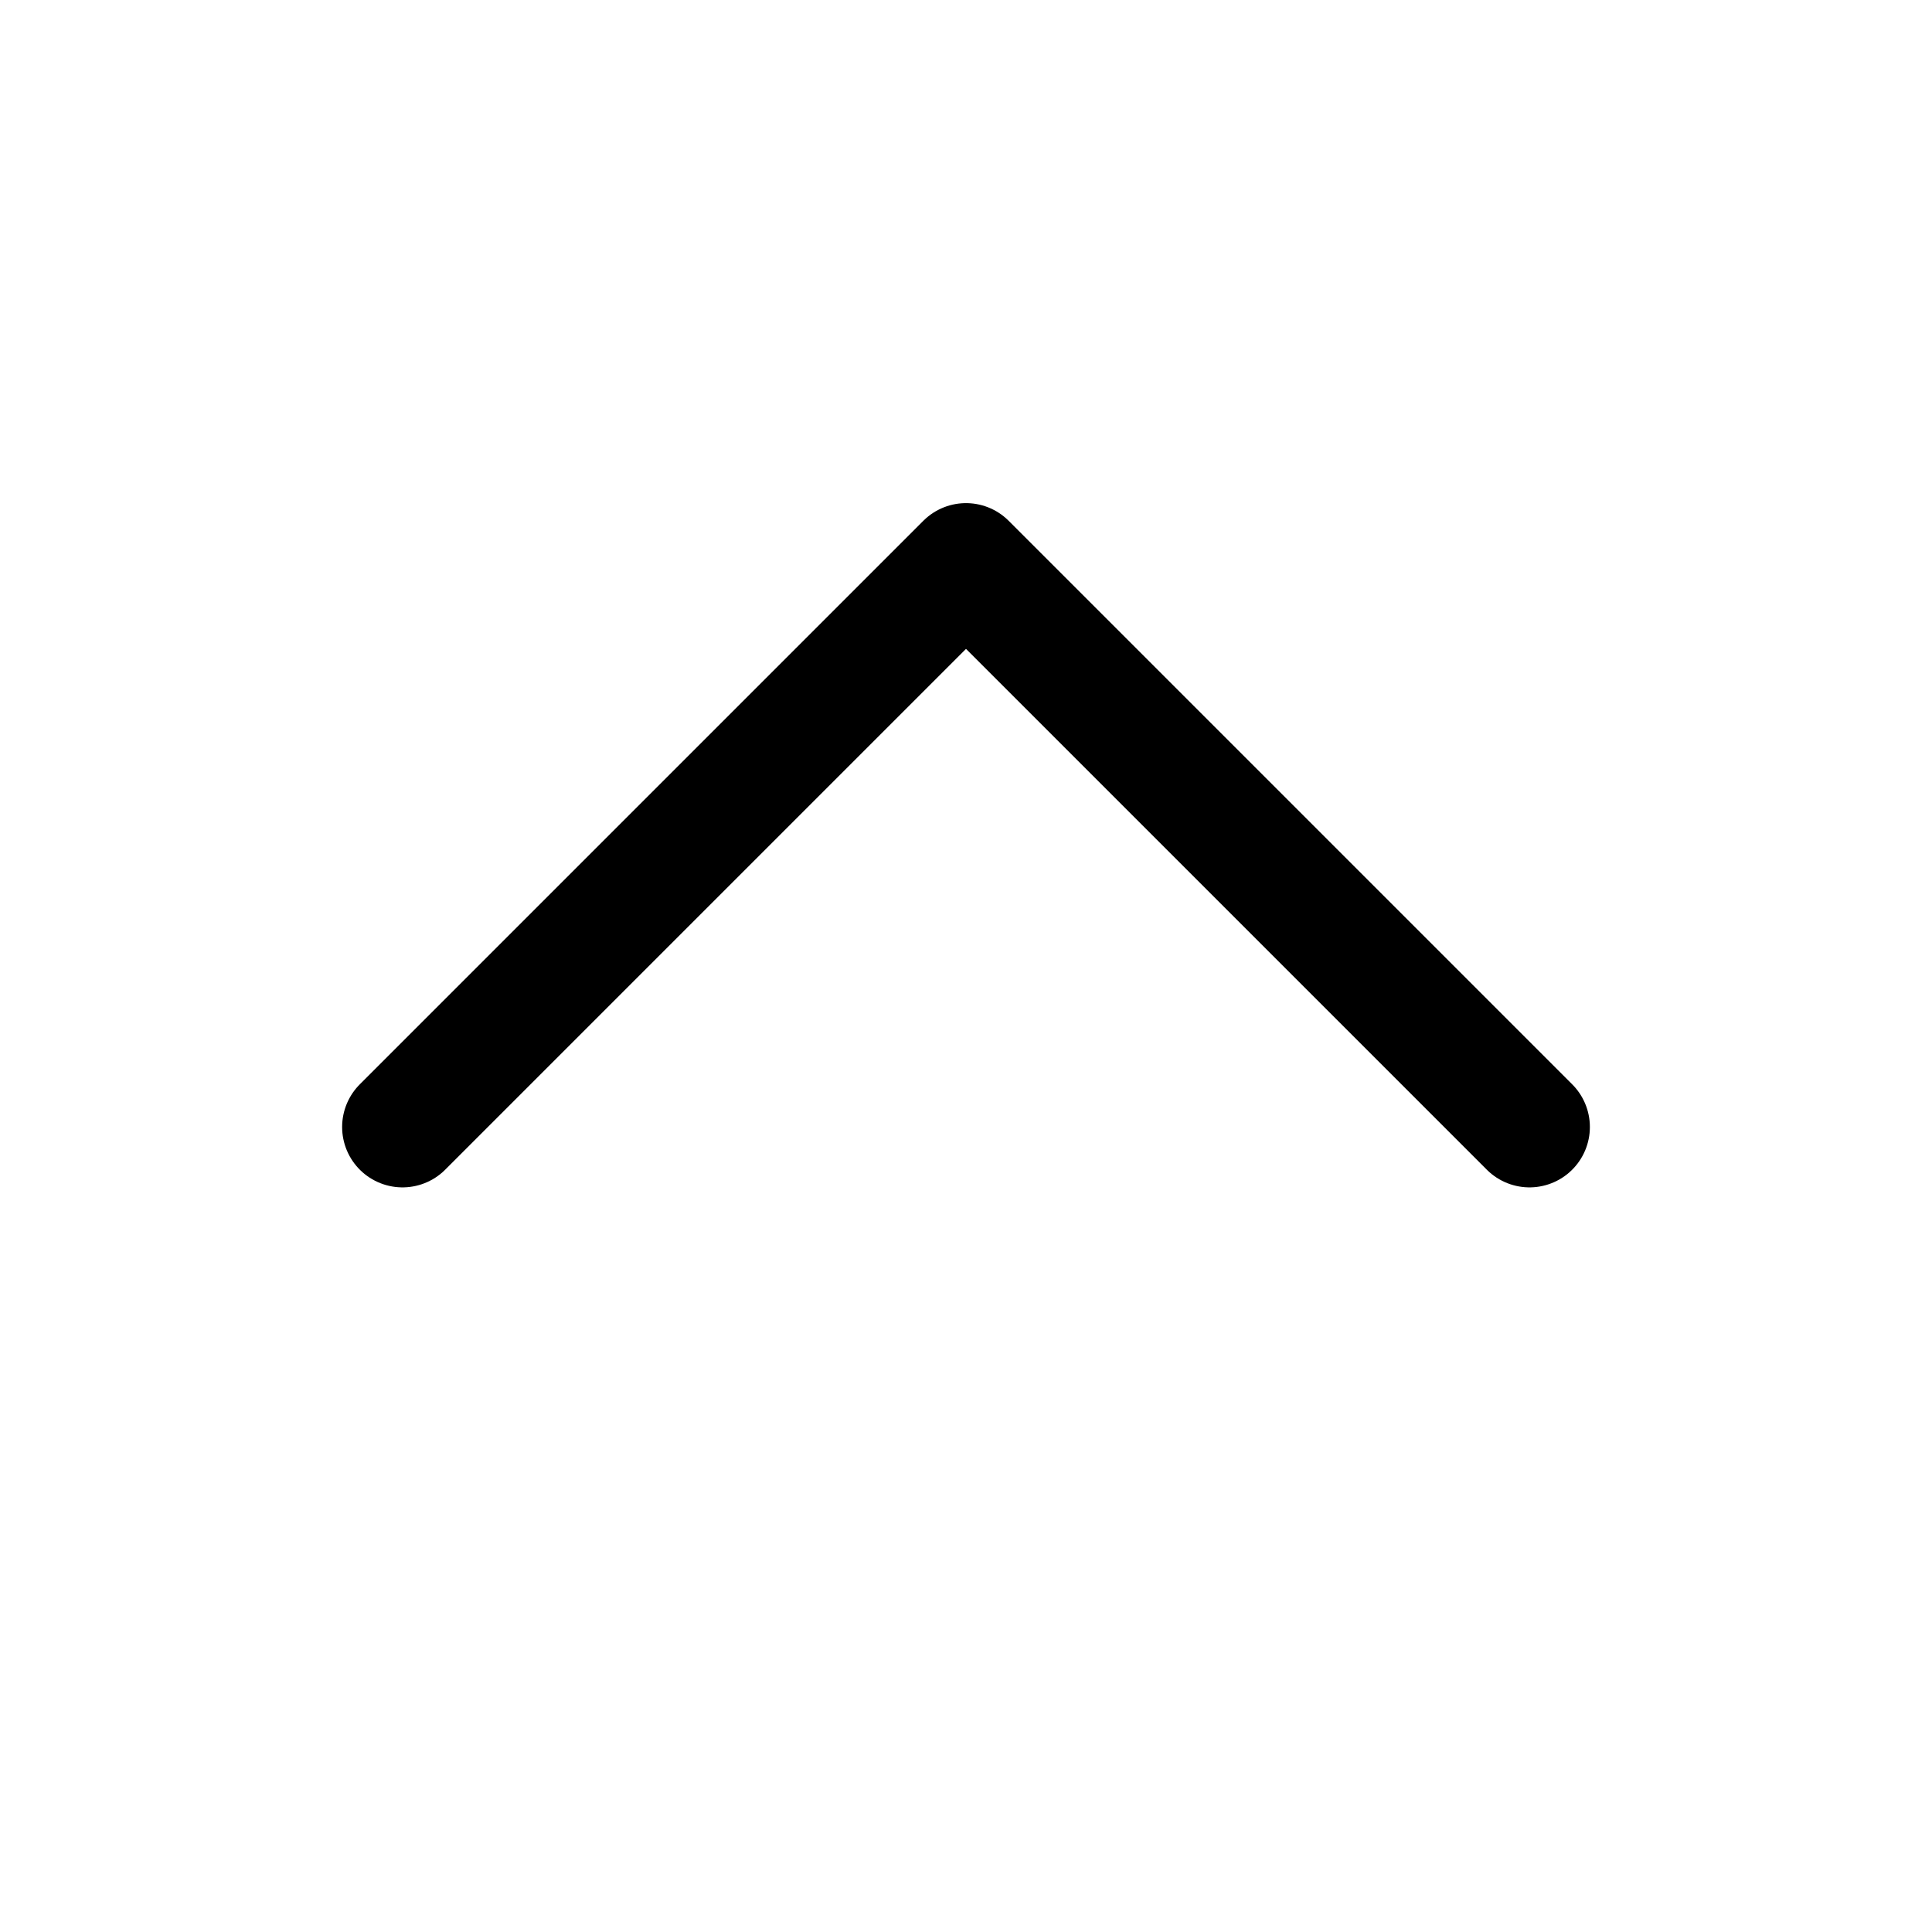
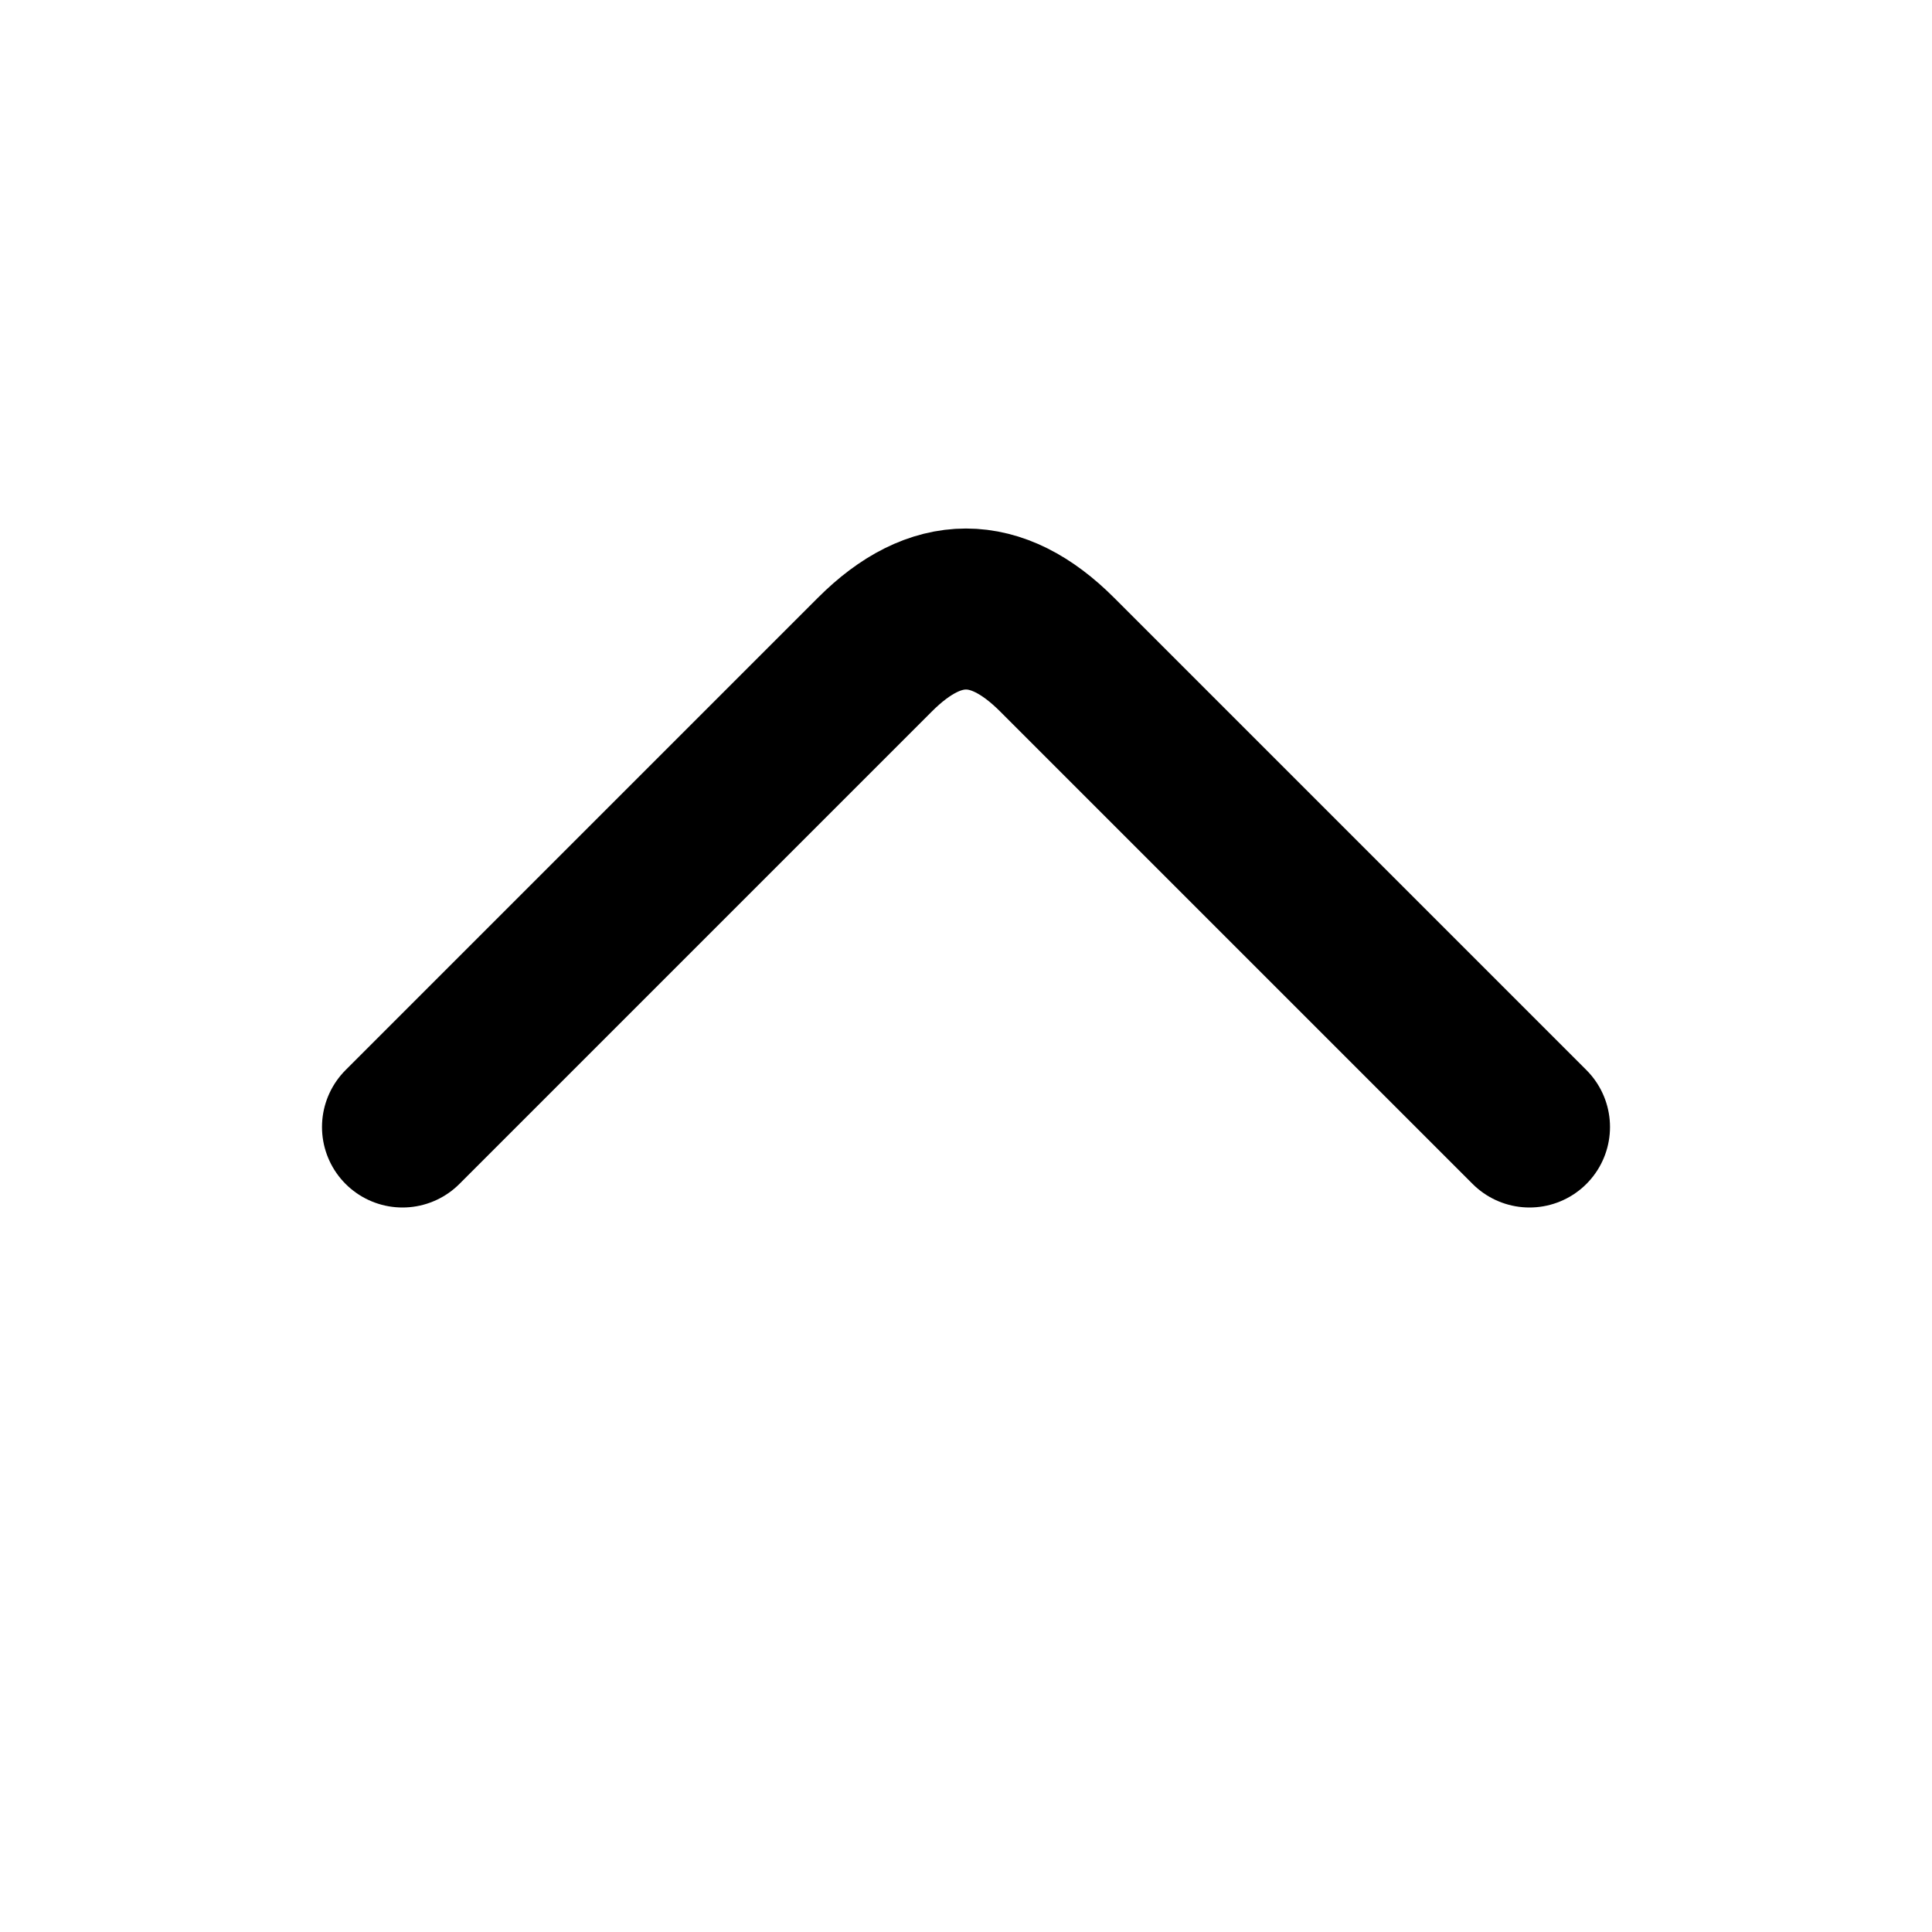
- <svg xmlns="http://www.w3.org/2000/svg" width="24" height="24" viewBox="0 0 24 24" fill="none" color="#000000" stroke="currentColor" stroke-width="1.5" stroke-linecap="round" stroke-linejoin="round">
-   <path d="m5 14 7-7 7 7" />
+ <svg xmlns="http://www.w3.org/2000/svg" width="24" height="24" viewBox="0 0 24 24" fill="none" color="#000000" stroke="currentColor" stroke-width="2" stroke-linecap="round" stroke-linejoin="round">
+   <path d="M5.0 14.0 10.869 8.131Q12.0 7.0 13.131 8.131L19.0 14.0" />
</svg>
